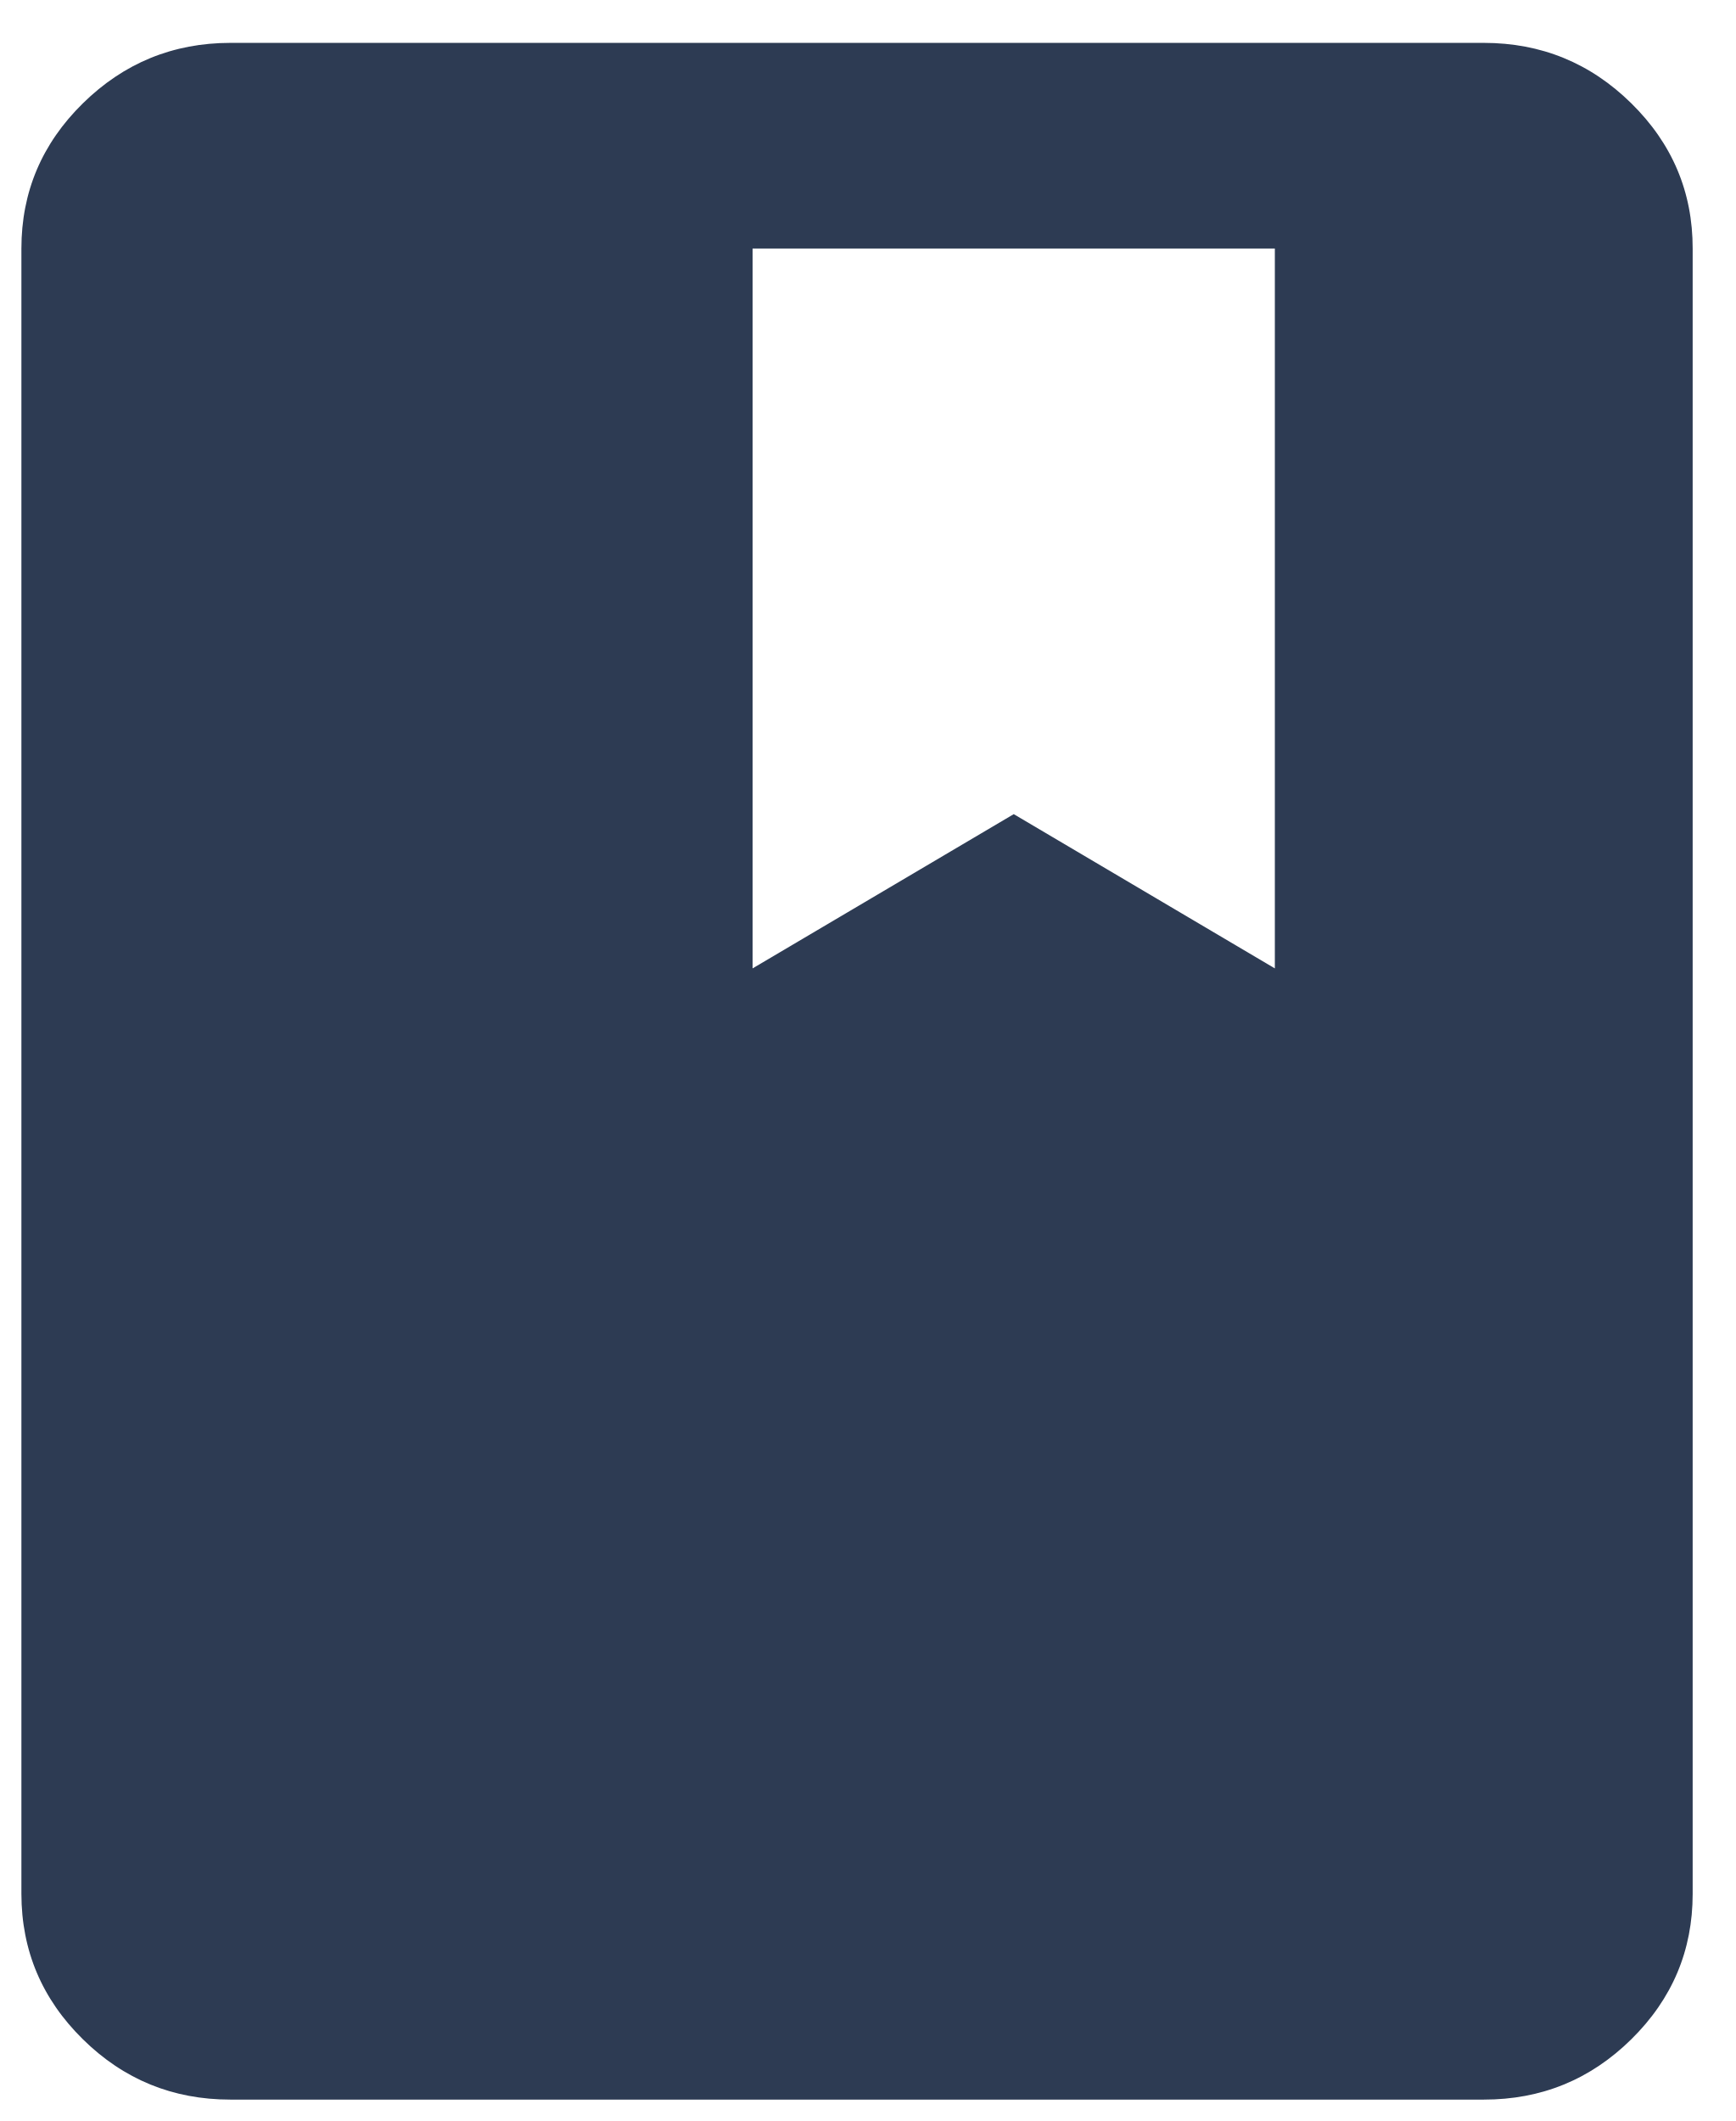
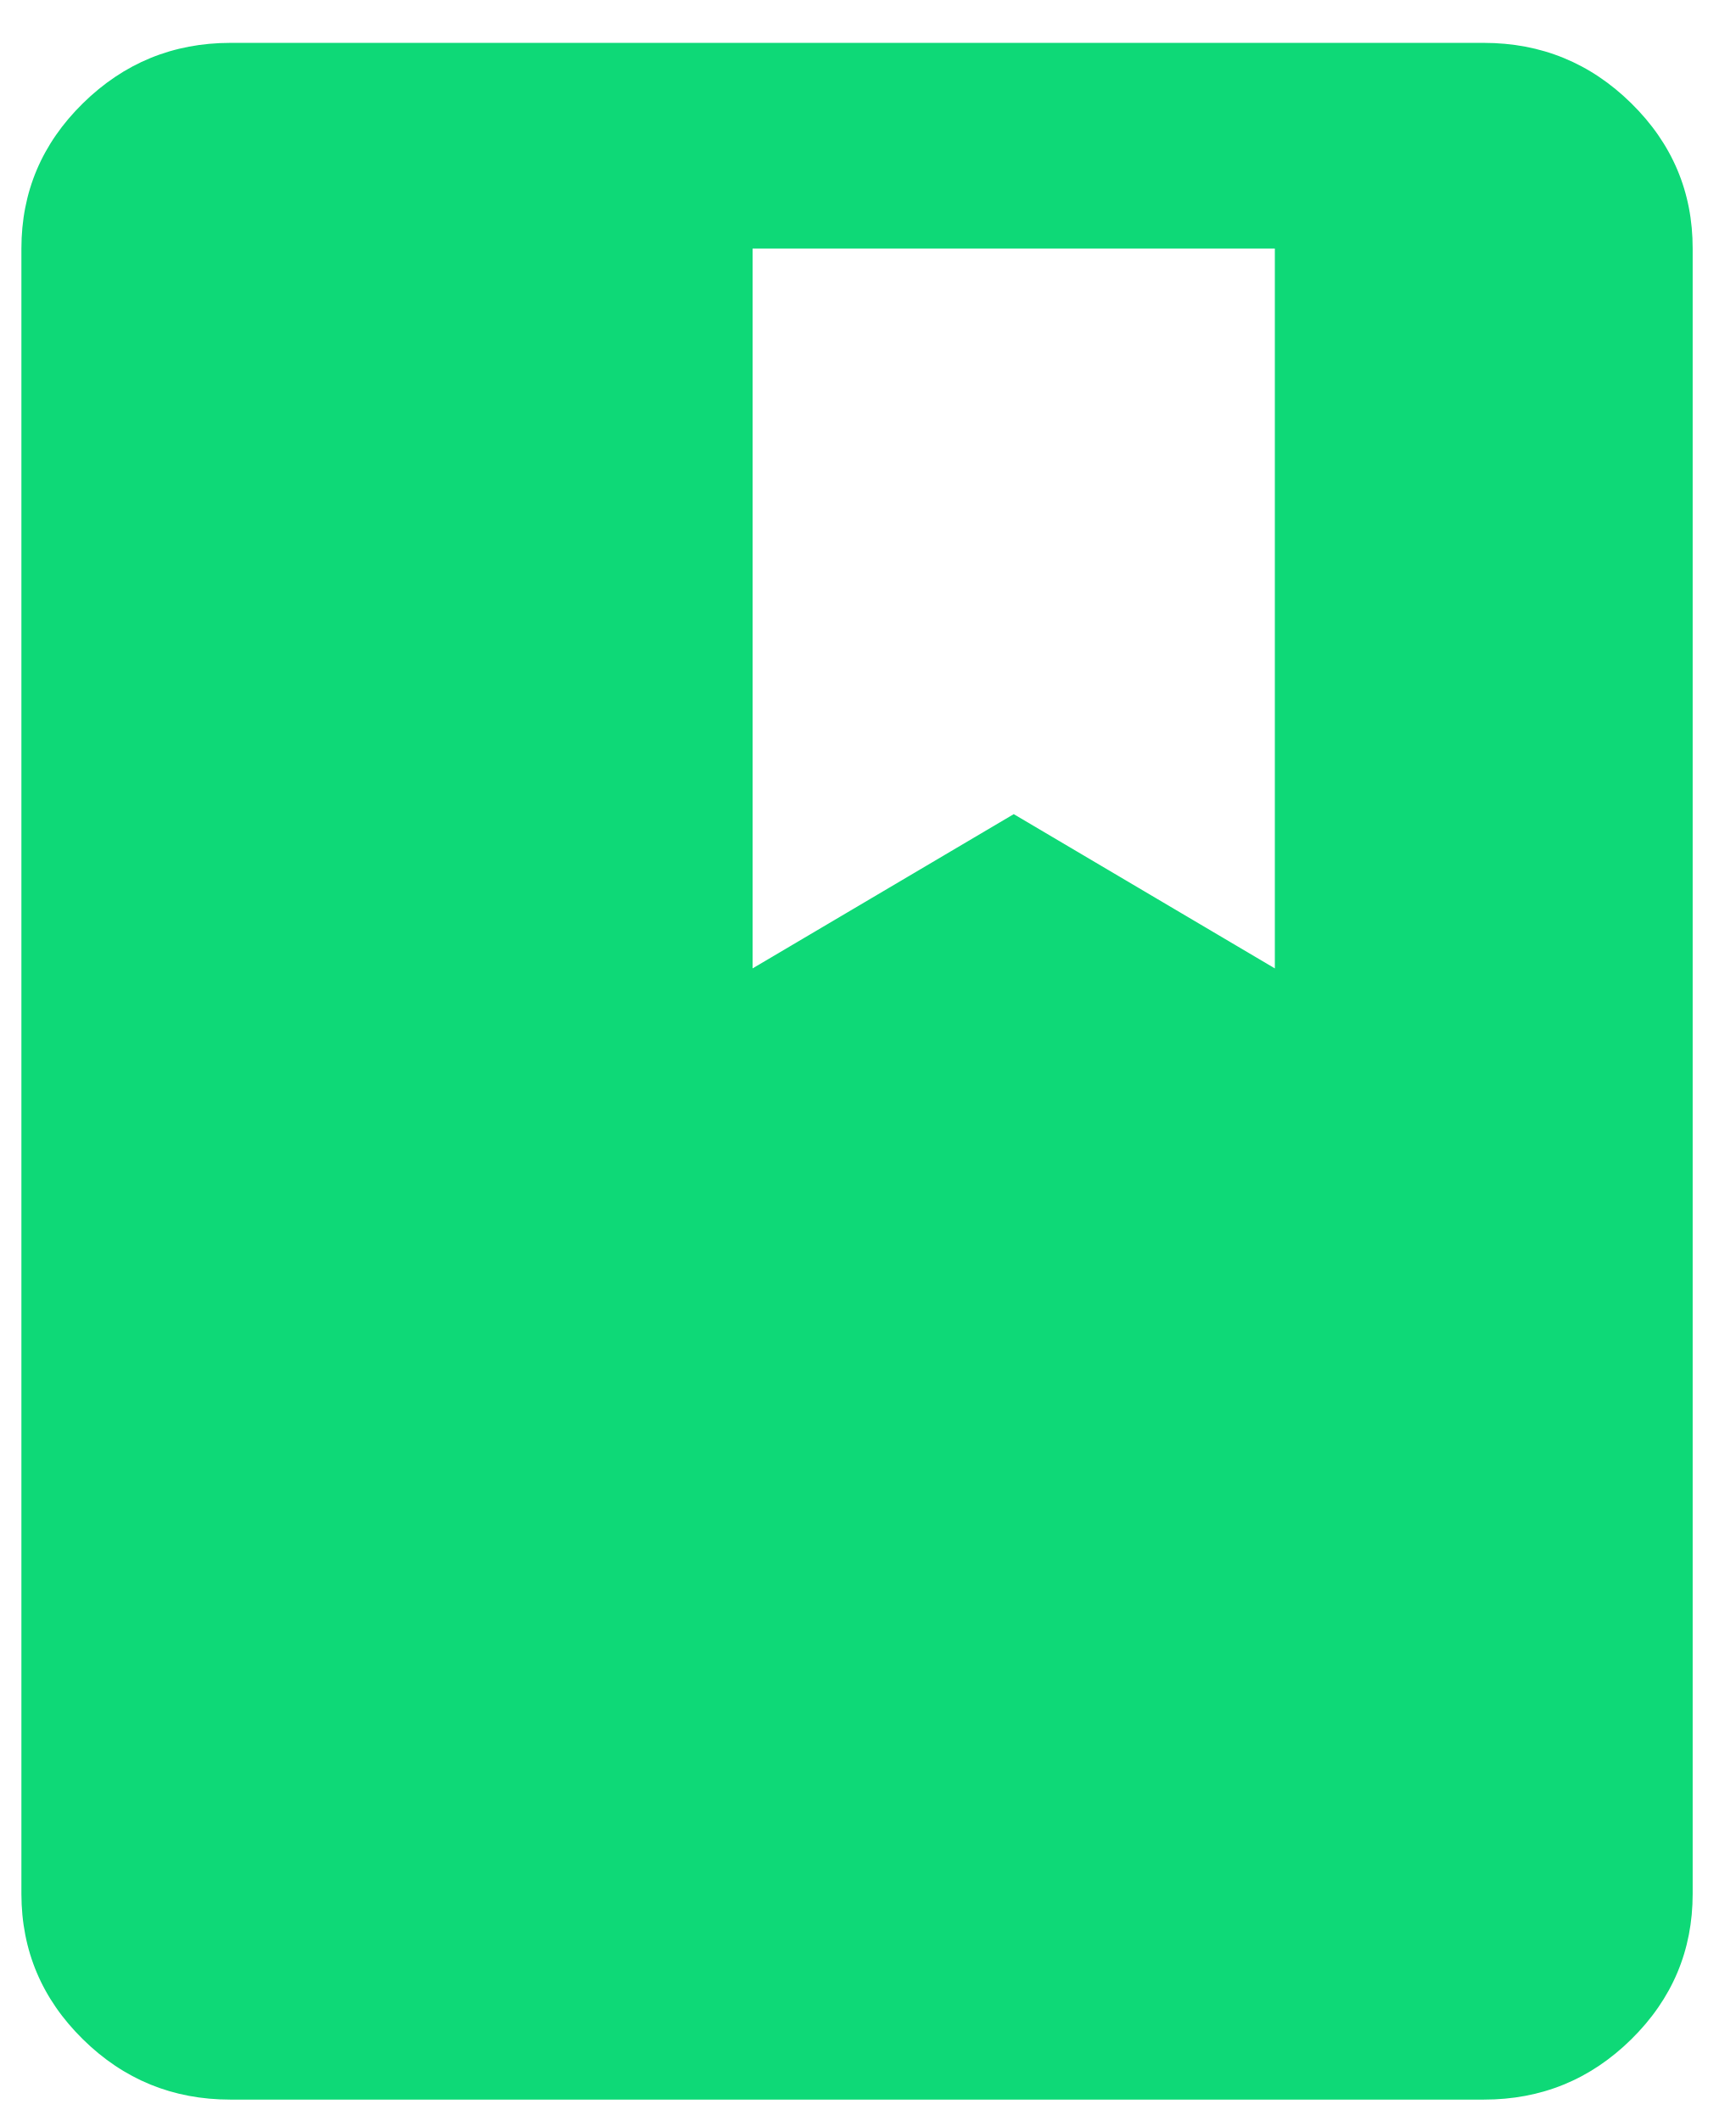
<svg xmlns="http://www.w3.org/2000/svg" width="27" height="33" viewBox="0 0 27 33" fill="none">
-   <path d="M3.583 32.667C2.689 32.667 1.924 32.354 1.289 31.728C0.653 31.102 0.334 30.348 0.333 29.467V3.867C0.333 2.987 0.652 2.234 1.289 1.608C1.926 0.982 2.69 0.668 3.583 0.667H23.083C23.977 0.667 24.742 0.981 25.379 1.608C26.016 2.235 26.334 2.988 26.333 3.867V29.467C26.333 30.347 26.015 31.101 25.379 31.728C24.743 32.355 23.978 32.668 23.083 32.667H3.583ZM11.708 15.067L15.771 12.667L19.833 15.067V3.867H11.708V15.067Z" fill="#2D3B53" />
+   <path d="M3.583 32.667C2.689 32.667 1.924 32.354 1.289 31.728C0.653 31.102 0.334 30.348 0.333 29.467V3.867C0.333 2.987 0.652 2.234 1.289 1.608C1.926 0.982 2.69 0.668 3.583 0.667H23.083C23.977 0.667 24.742 0.981 25.379 1.608C26.016 2.235 26.334 2.988 26.333 3.867V29.467C26.333 30.347 26.015 31.101 25.379 31.728C24.743 32.355 23.978 32.668 23.083 32.667H3.583ZM11.708 15.067L15.771 12.667L19.833 15.067V3.867H11.708V15.067Z" fill="#0ed977" />
</svg>
